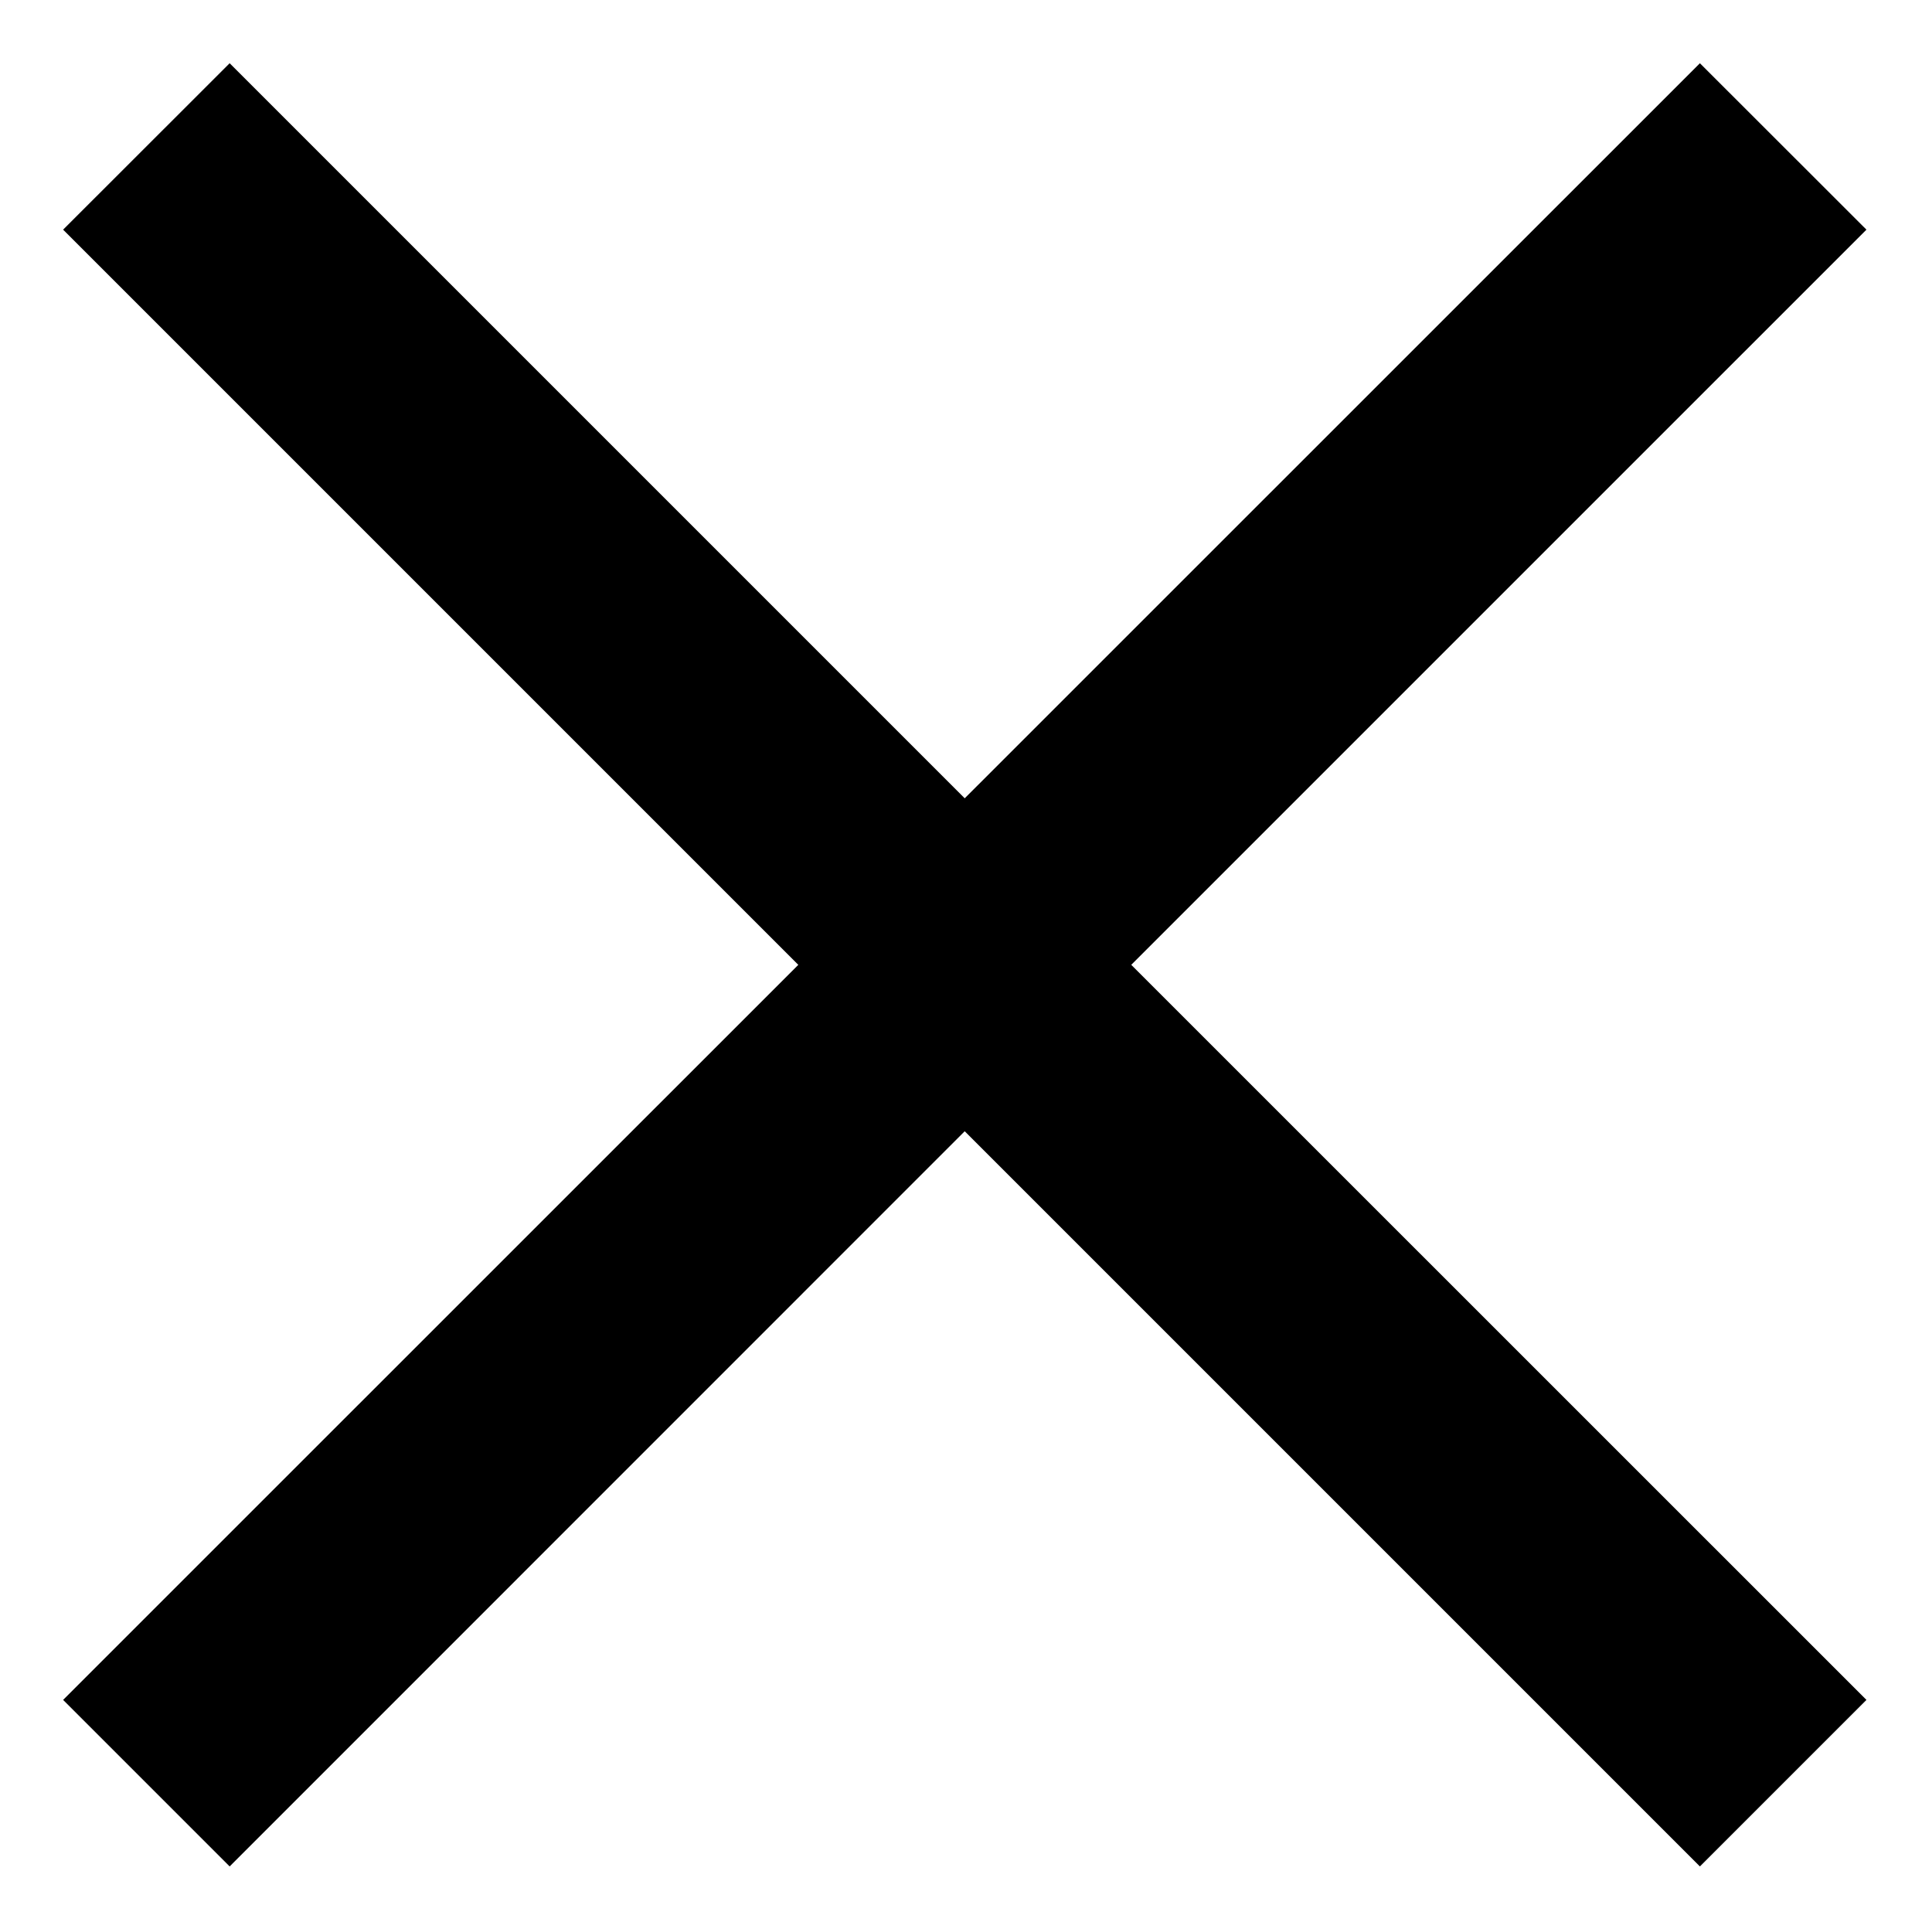
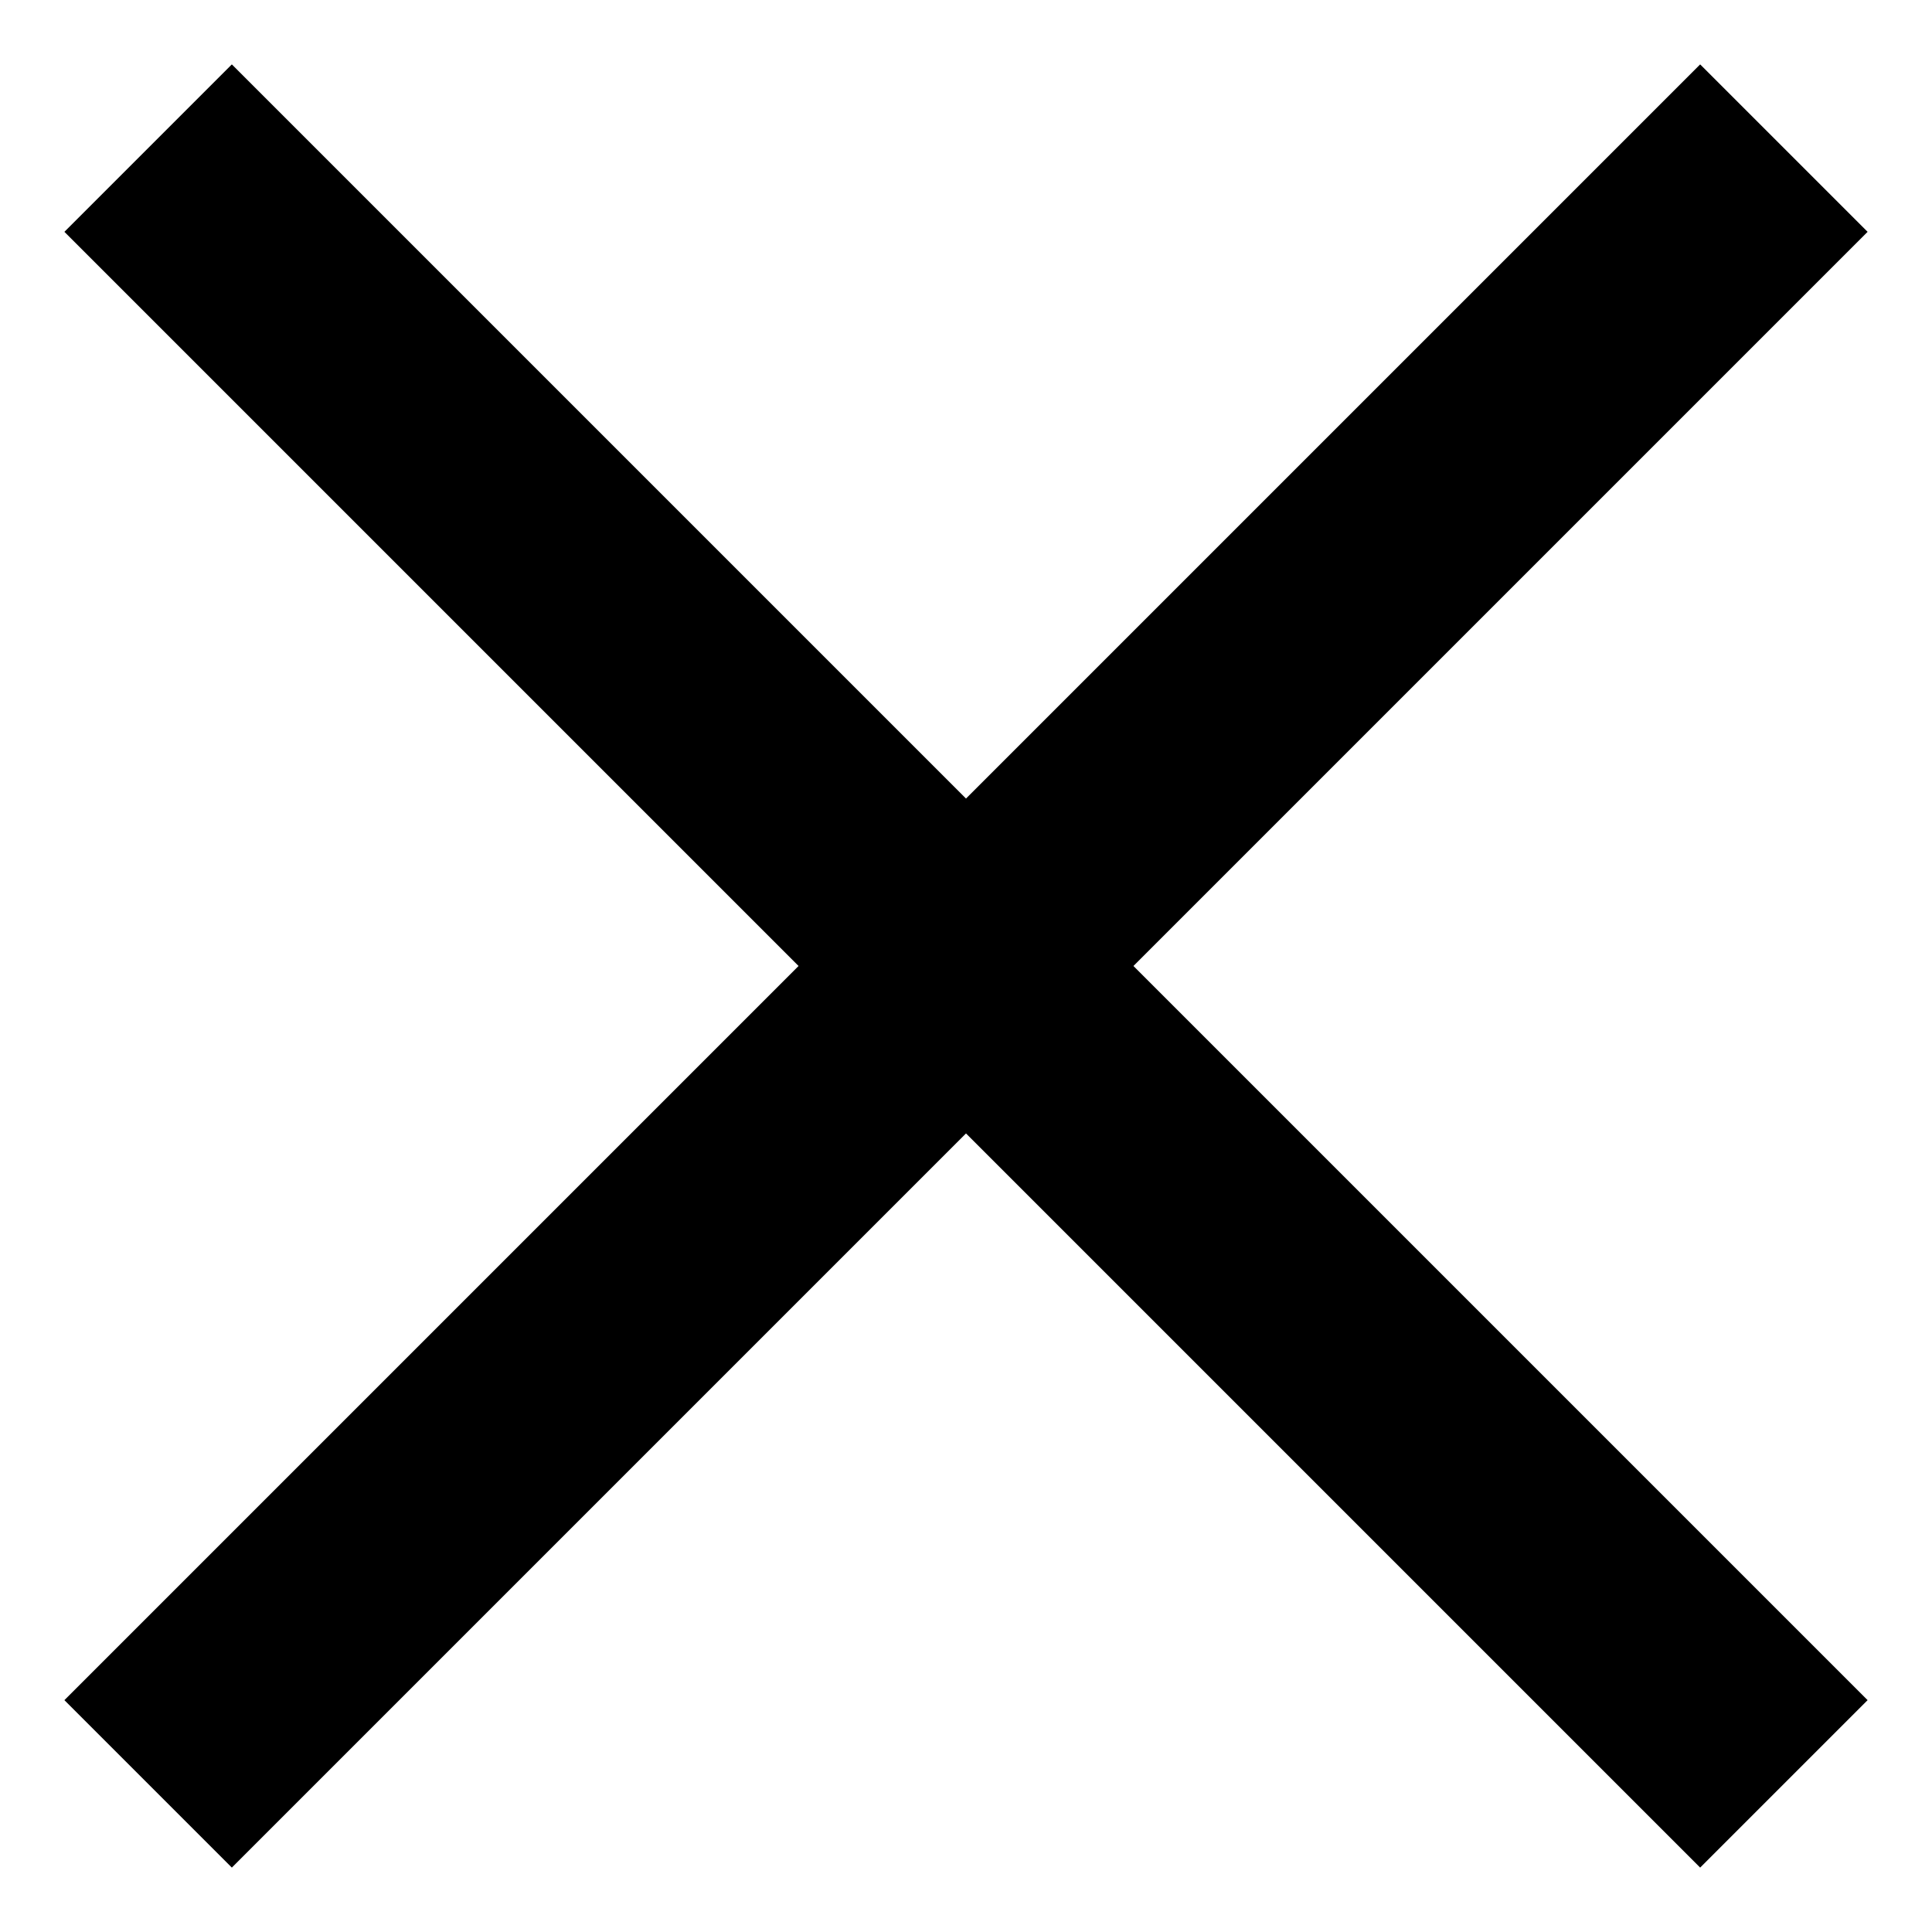
- <svg xmlns="http://www.w3.org/2000/svg" width="15" height="15" viewBox="0 0 15 15" fill="none">
-   <path d="M14.491 1.783L13.198 0.491L7.49 6.198L1.783 0.491L0.49 1.783L6.198 7.491L0.49 13.198L1.783 14.491L7.49 8.783L13.198 14.491L14.491 13.198L8.783 7.491L14.491 1.783Z" fill="black" />
+ <svg xmlns="http://www.w3.org/2000/svg" width="15" height="15" fill="none">
+   <path fill="#000" d="M14.5 1.8 13.2.5 7.5 6.2 1.8.5.5 1.8l5.7 5.7-5.7 5.7 1.3 1.3 5.7-5.7 5.7 5.7 1.3-1.3-5.7-5.7 5.7-5.7Z" />
</svg>
